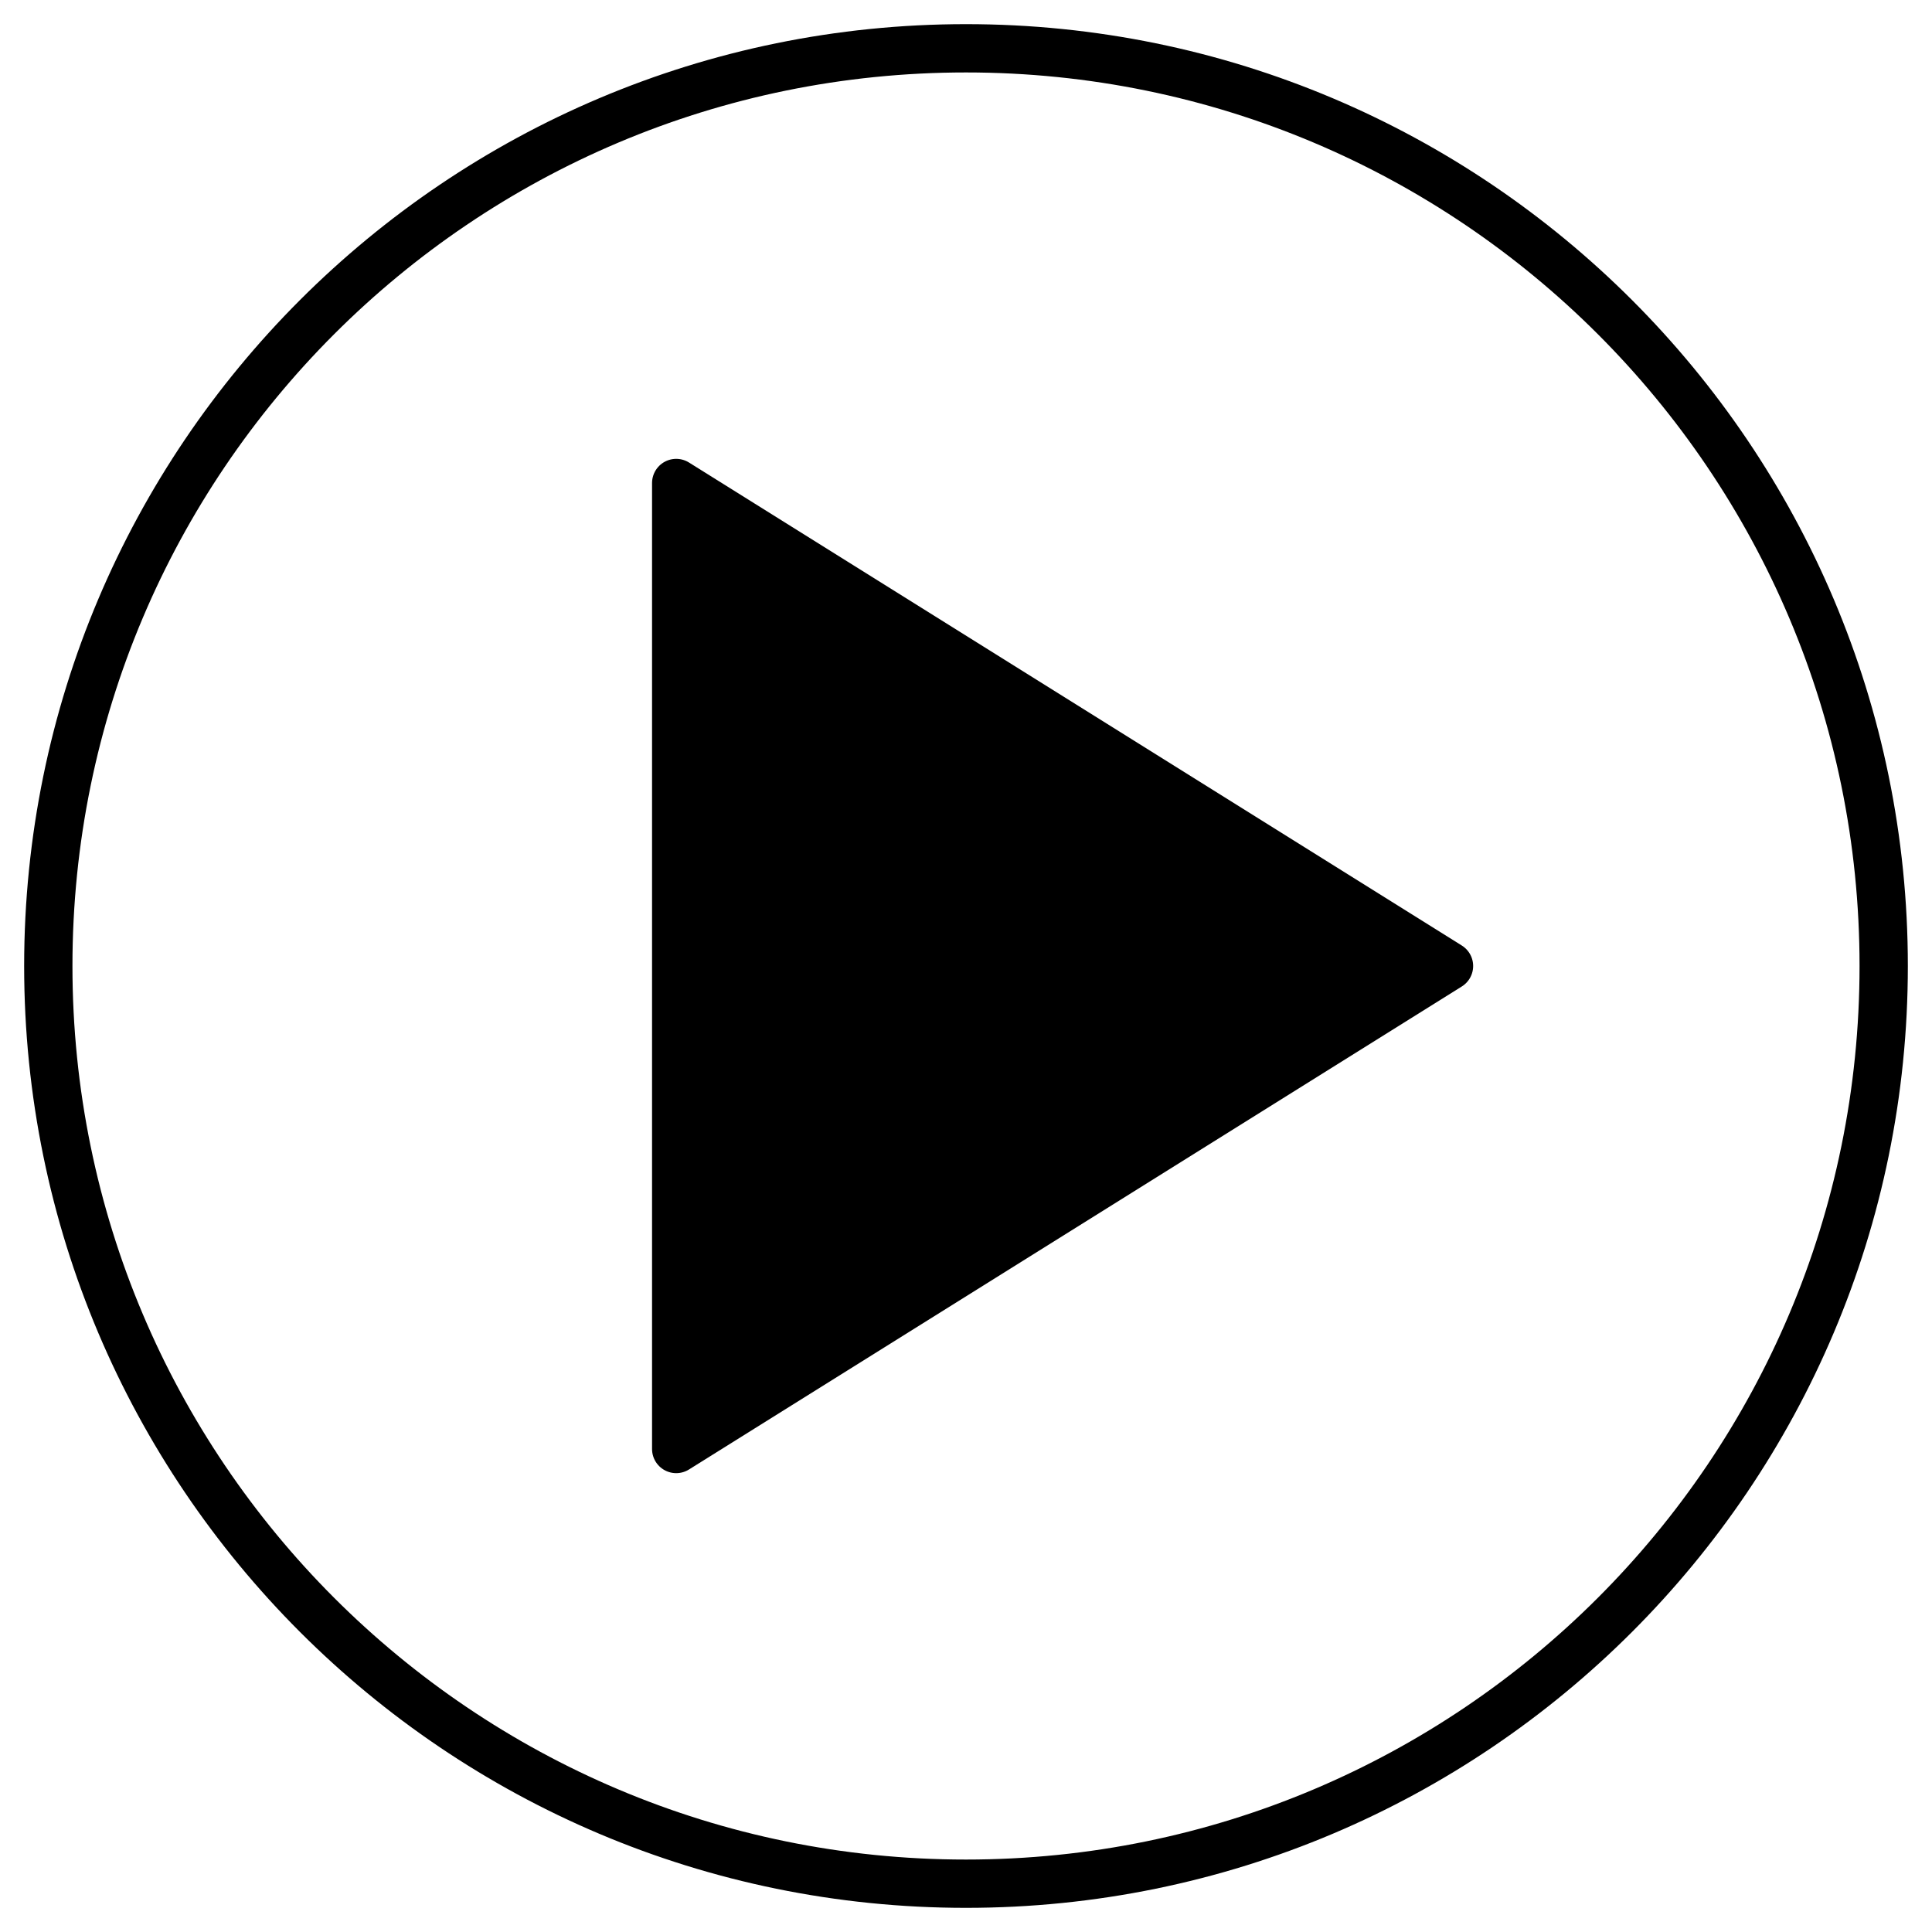
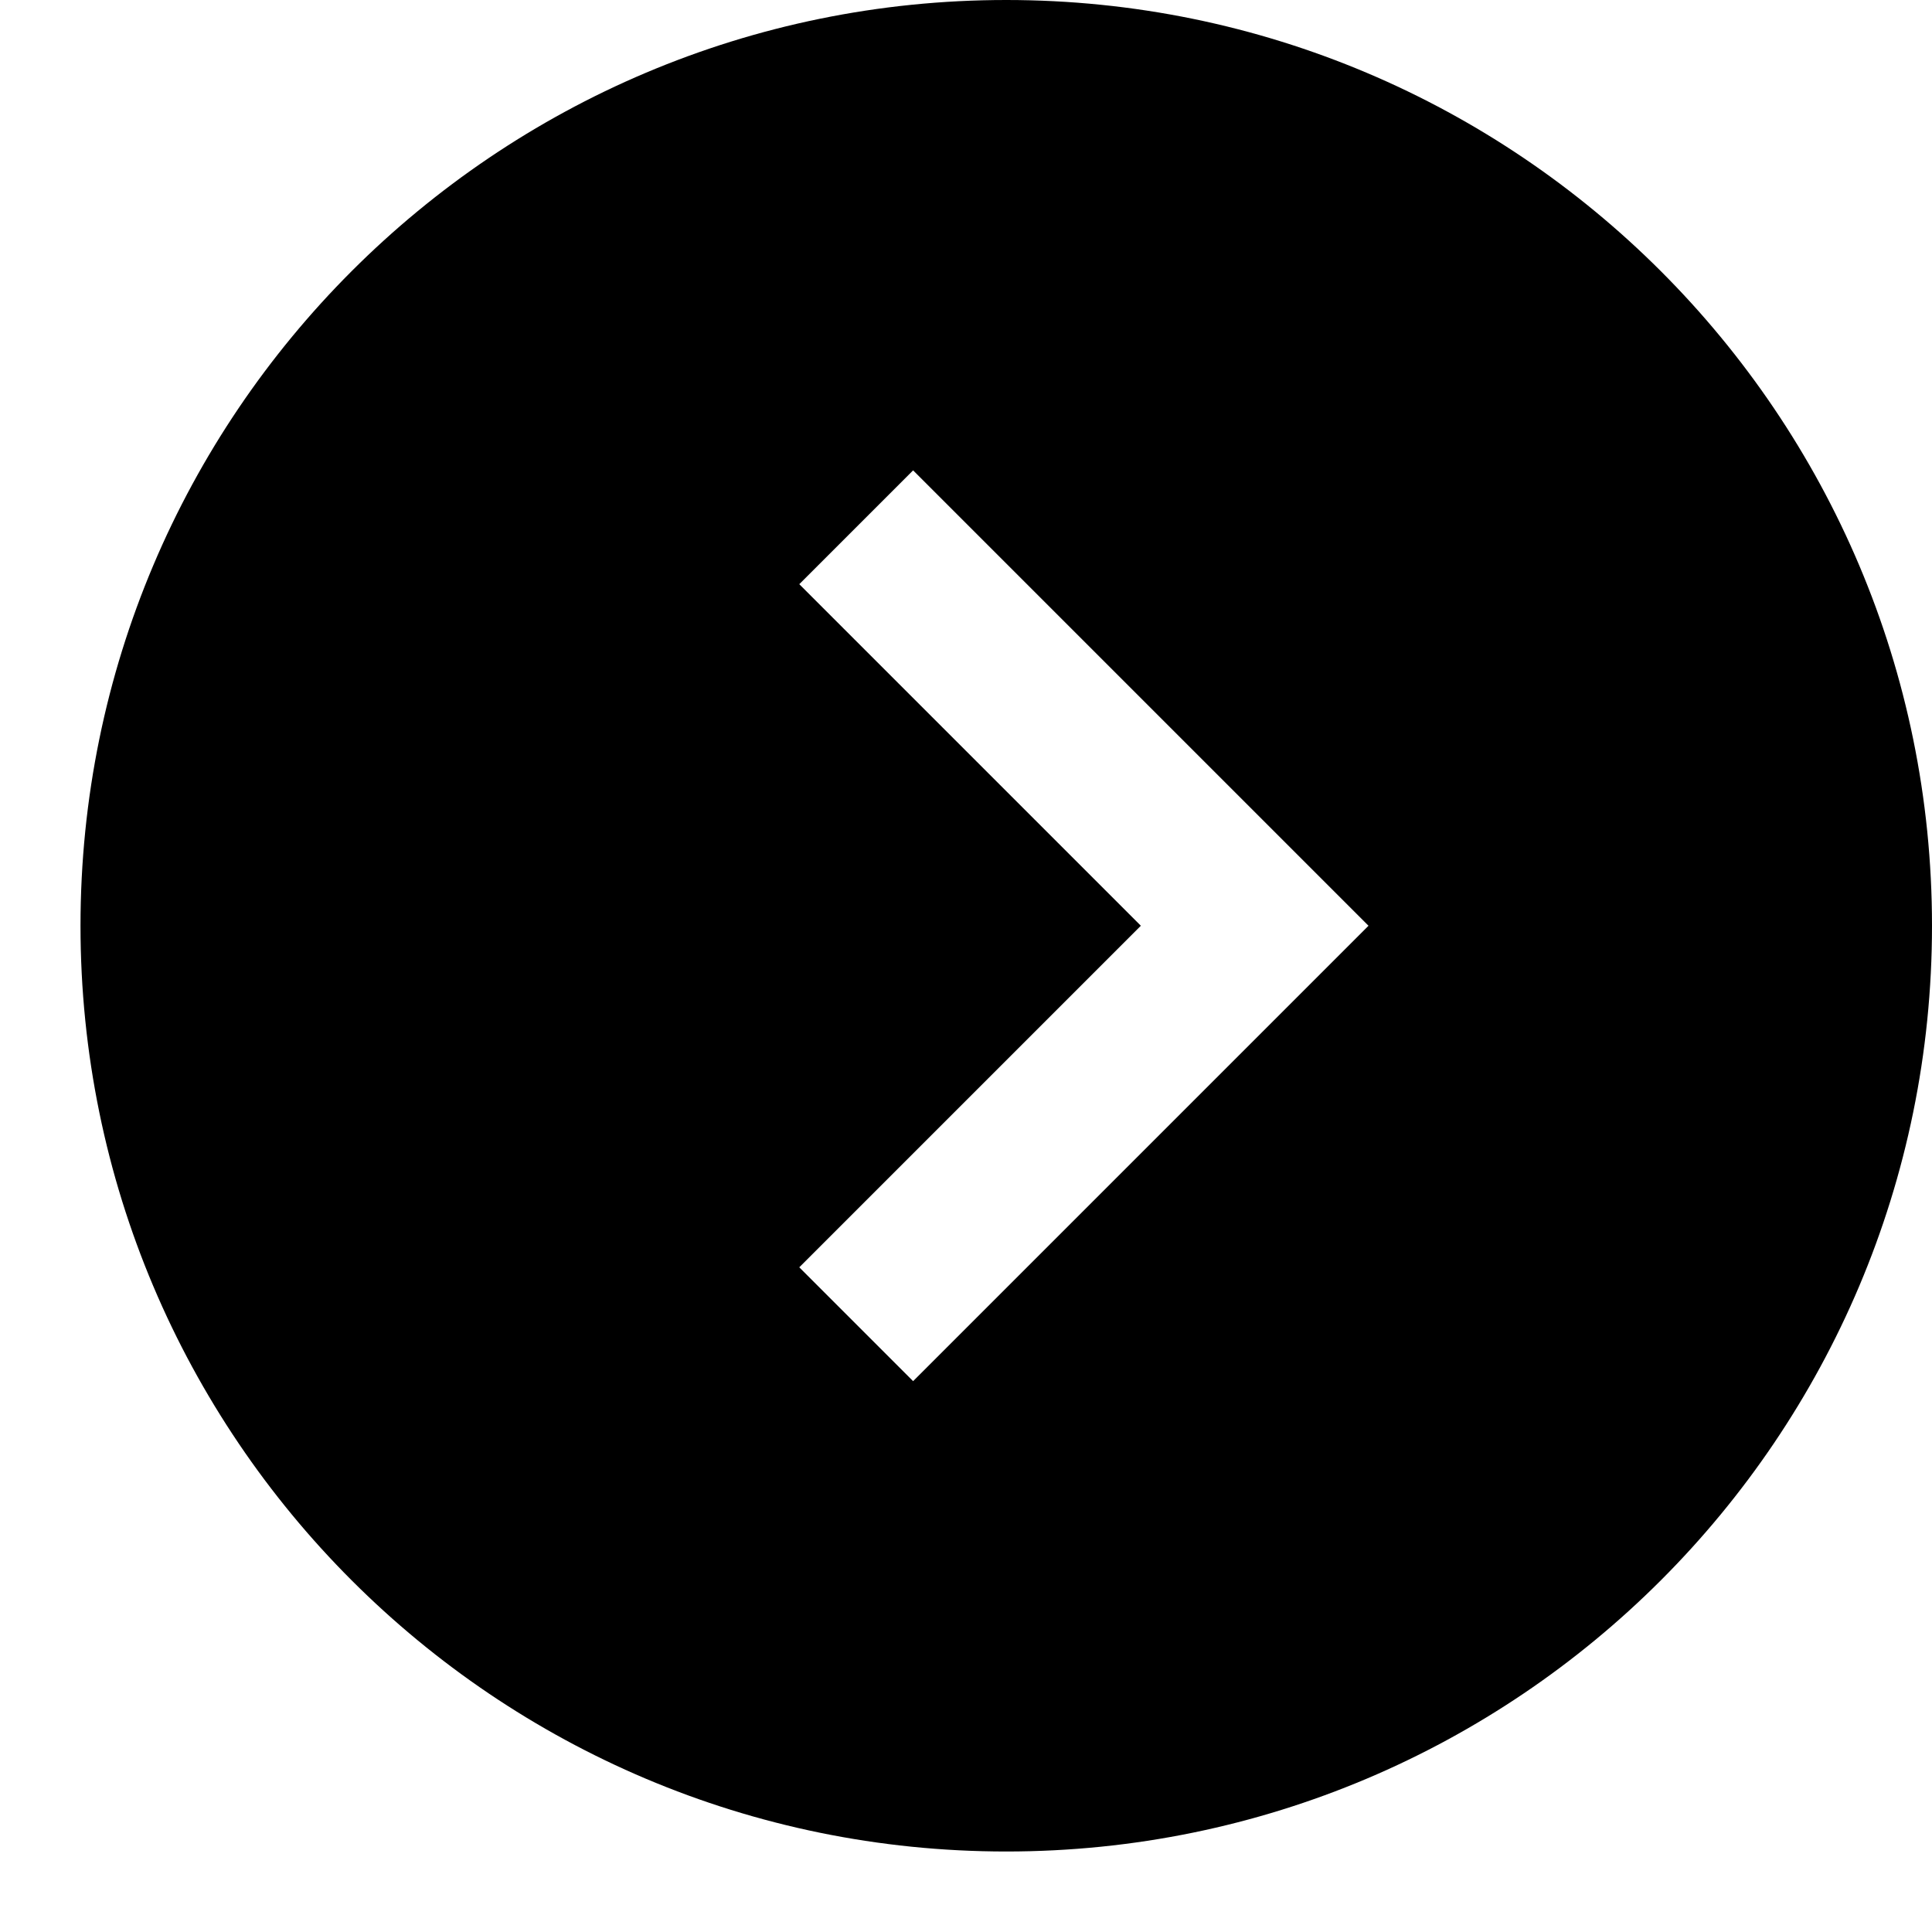
- <svg xmlns="http://www.w3.org/2000/svg" width="1.41cm" height="1.41cm" viewBox="0 0 40 40 ">
-   <g style="fill:black; stroke:black; stroke-width:1">
- </g>
-   <g style="fill:#000000; fill-opacity:0.0; stroke:#000000; stroke-opacity:1.00; stroke-linecap:round; stroke-linejoin:round; stroke-width:1" transform="translate(0.00 0.00) scale(1.00 1.00)">
-     <ellipse cx="20" cy="20" rx="19" ry="19" />
-   </g>
-   <g style="fill:#000000; fill-opacity:1.00; stroke:#000000; stroke-opacity:1.00; stroke-linecap:round; stroke-linejoin:round; stroke-width:1" transform="translate(0.00 0.00) scale(1.00 1.00)">
-     <polygon style="fill-rule:evenodd; " points="14,10 14,30 30,20 " />
+ <svg xmlns="http://www.w3.org/2000/svg" height="24px" version="1.1" viewBox="0 0 24 24" width="24px">
+   <defs />
+   <g fill="none" fill-rule="evenodd" id="miu" stroke="none" stroke-width="1">
+     <g id="Artboard-1" transform="translate(-467, -191)">
+       <g id="slice" transform="translate(215, 119)" />
+       <path d="M468,202.5 C468,196.149 473.149,191 479.5,191 C485.851,191 491,196.149 491,202.5 C491,208.851 485.851,214 479.5,214 C473.149,214 468,208.851 468,202.5 Z M480.657,196.843 L482.071,198.257 L477.828,202.5 L482.071,206.743 L480.657,208.157 L475,202.5 L480.657,196.843 Z" fill="#000000" id="circle-next-arrow-disclosure-glyph" transform="translate(479.5, 202.5) scale(-1, 1) translate(-479.5, -202.5) " />
+     </g>
  </g>
</svg>
